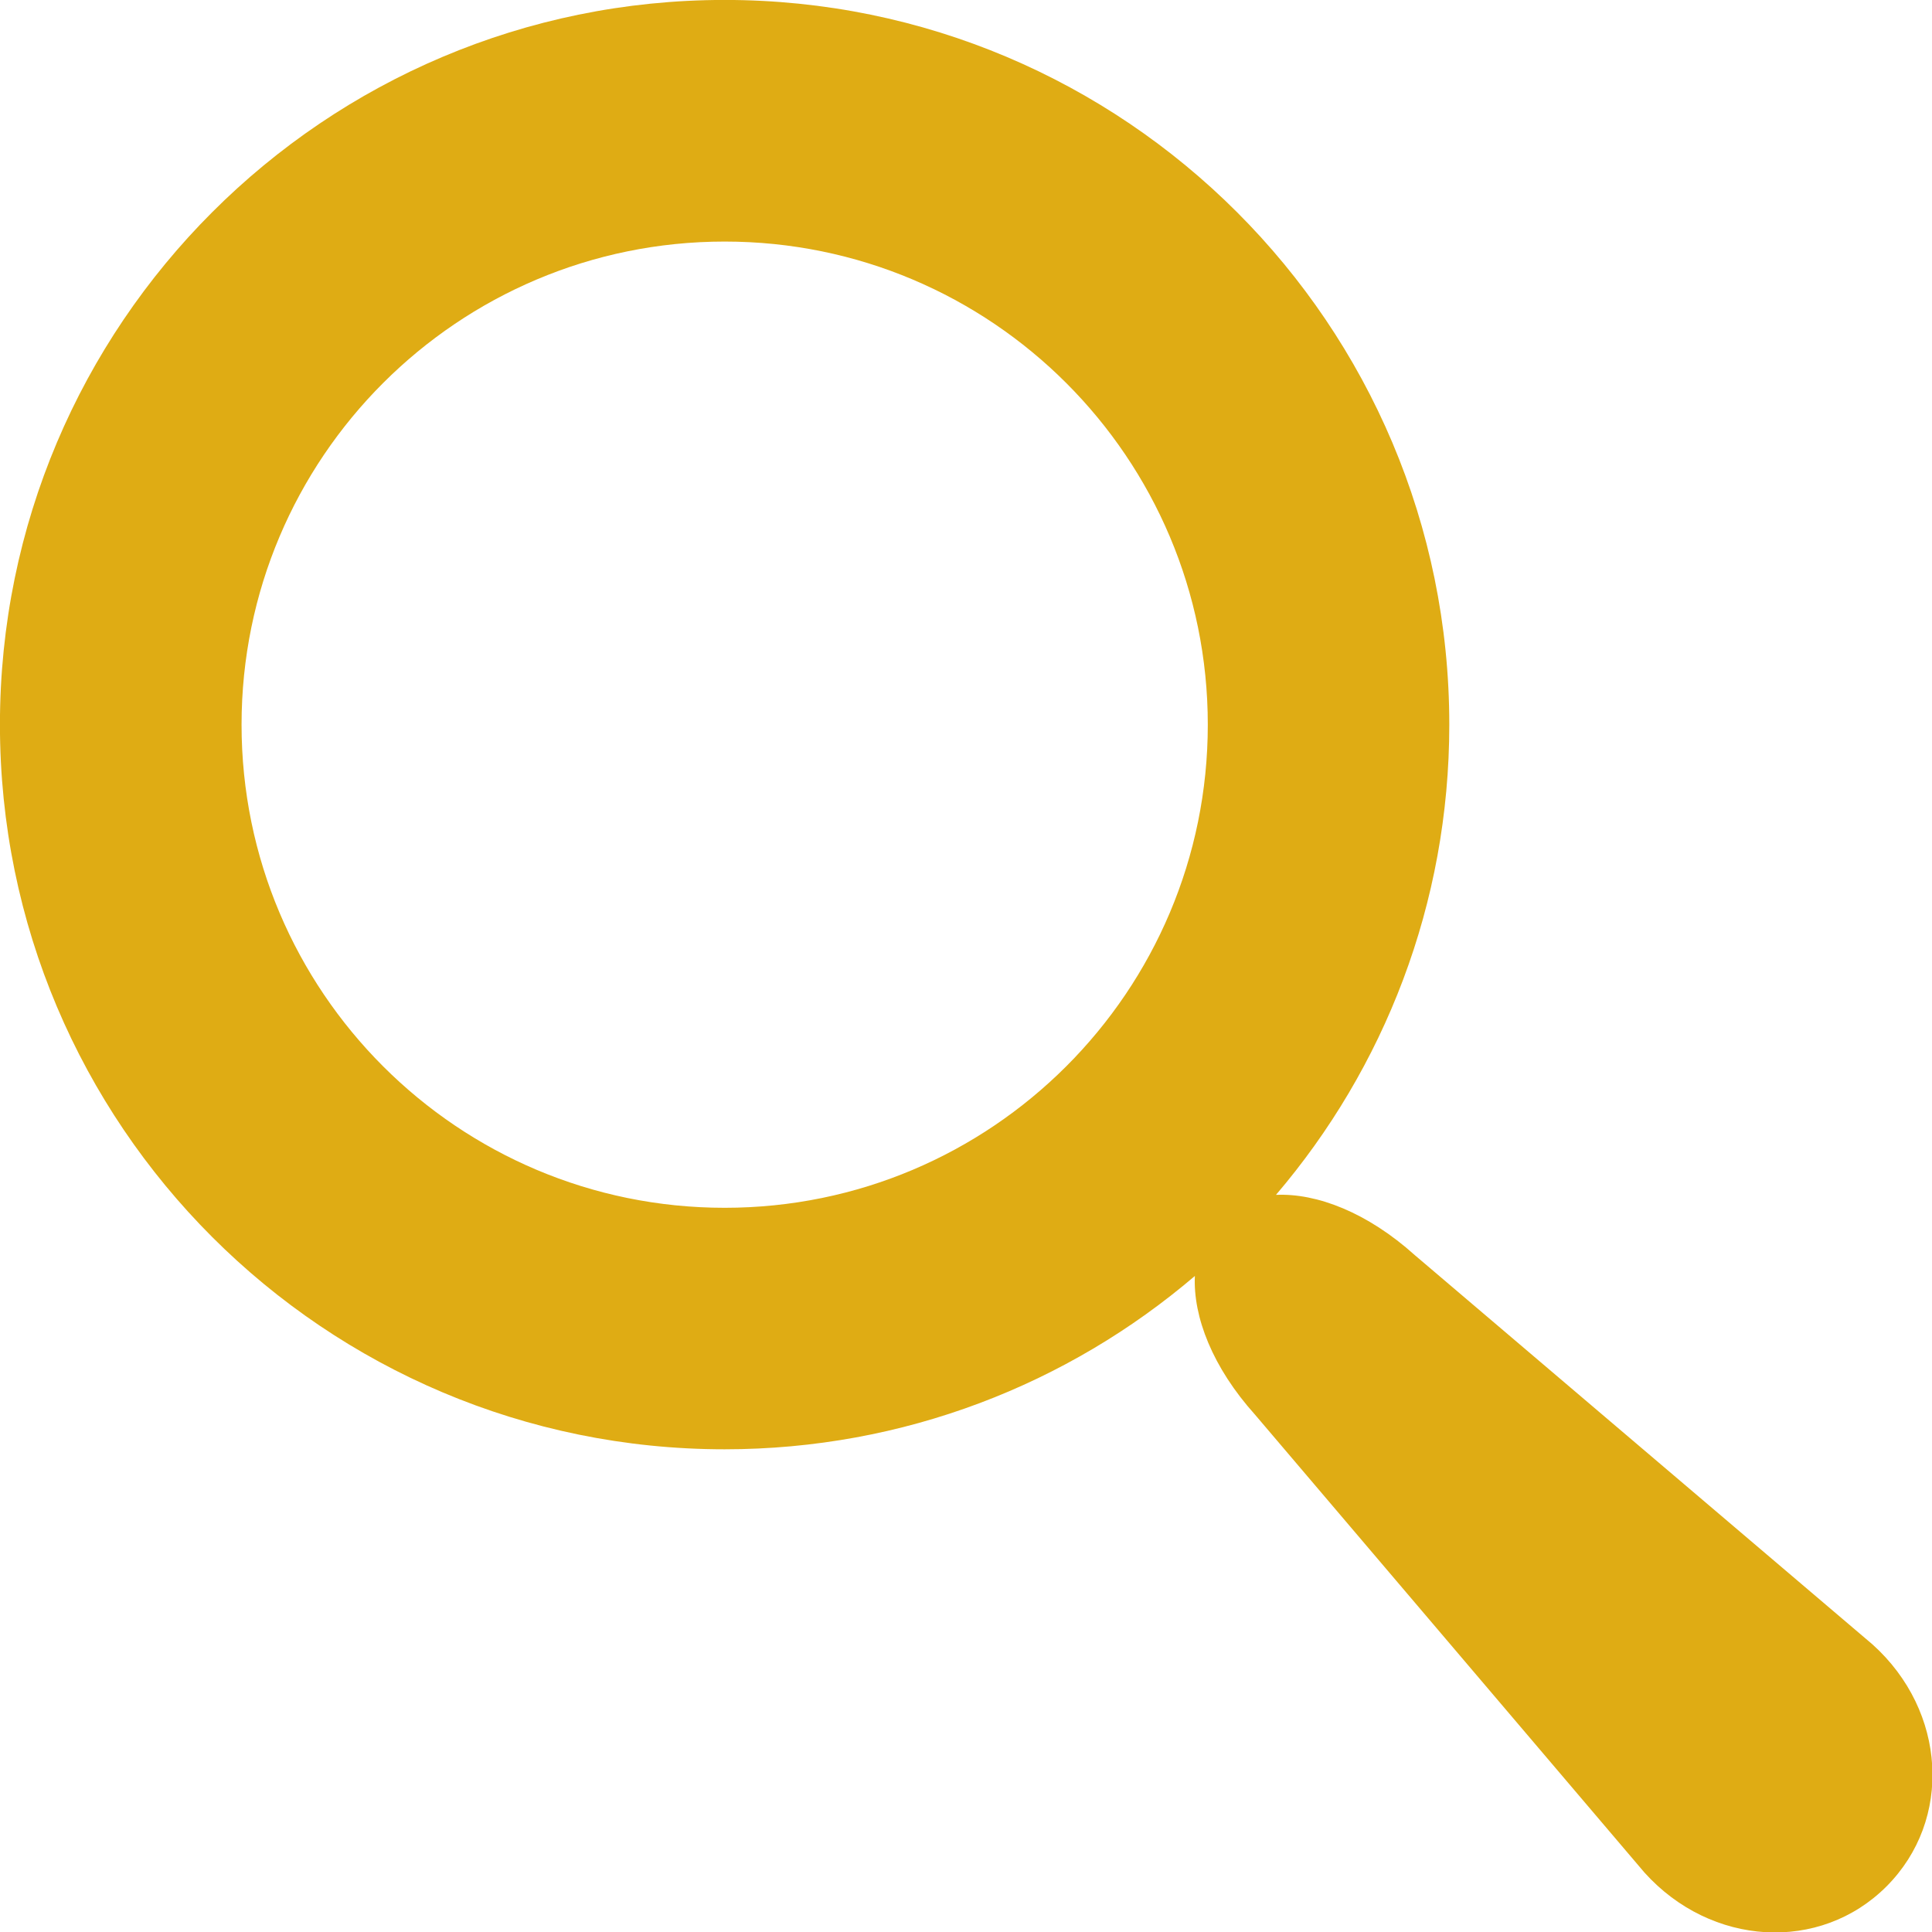
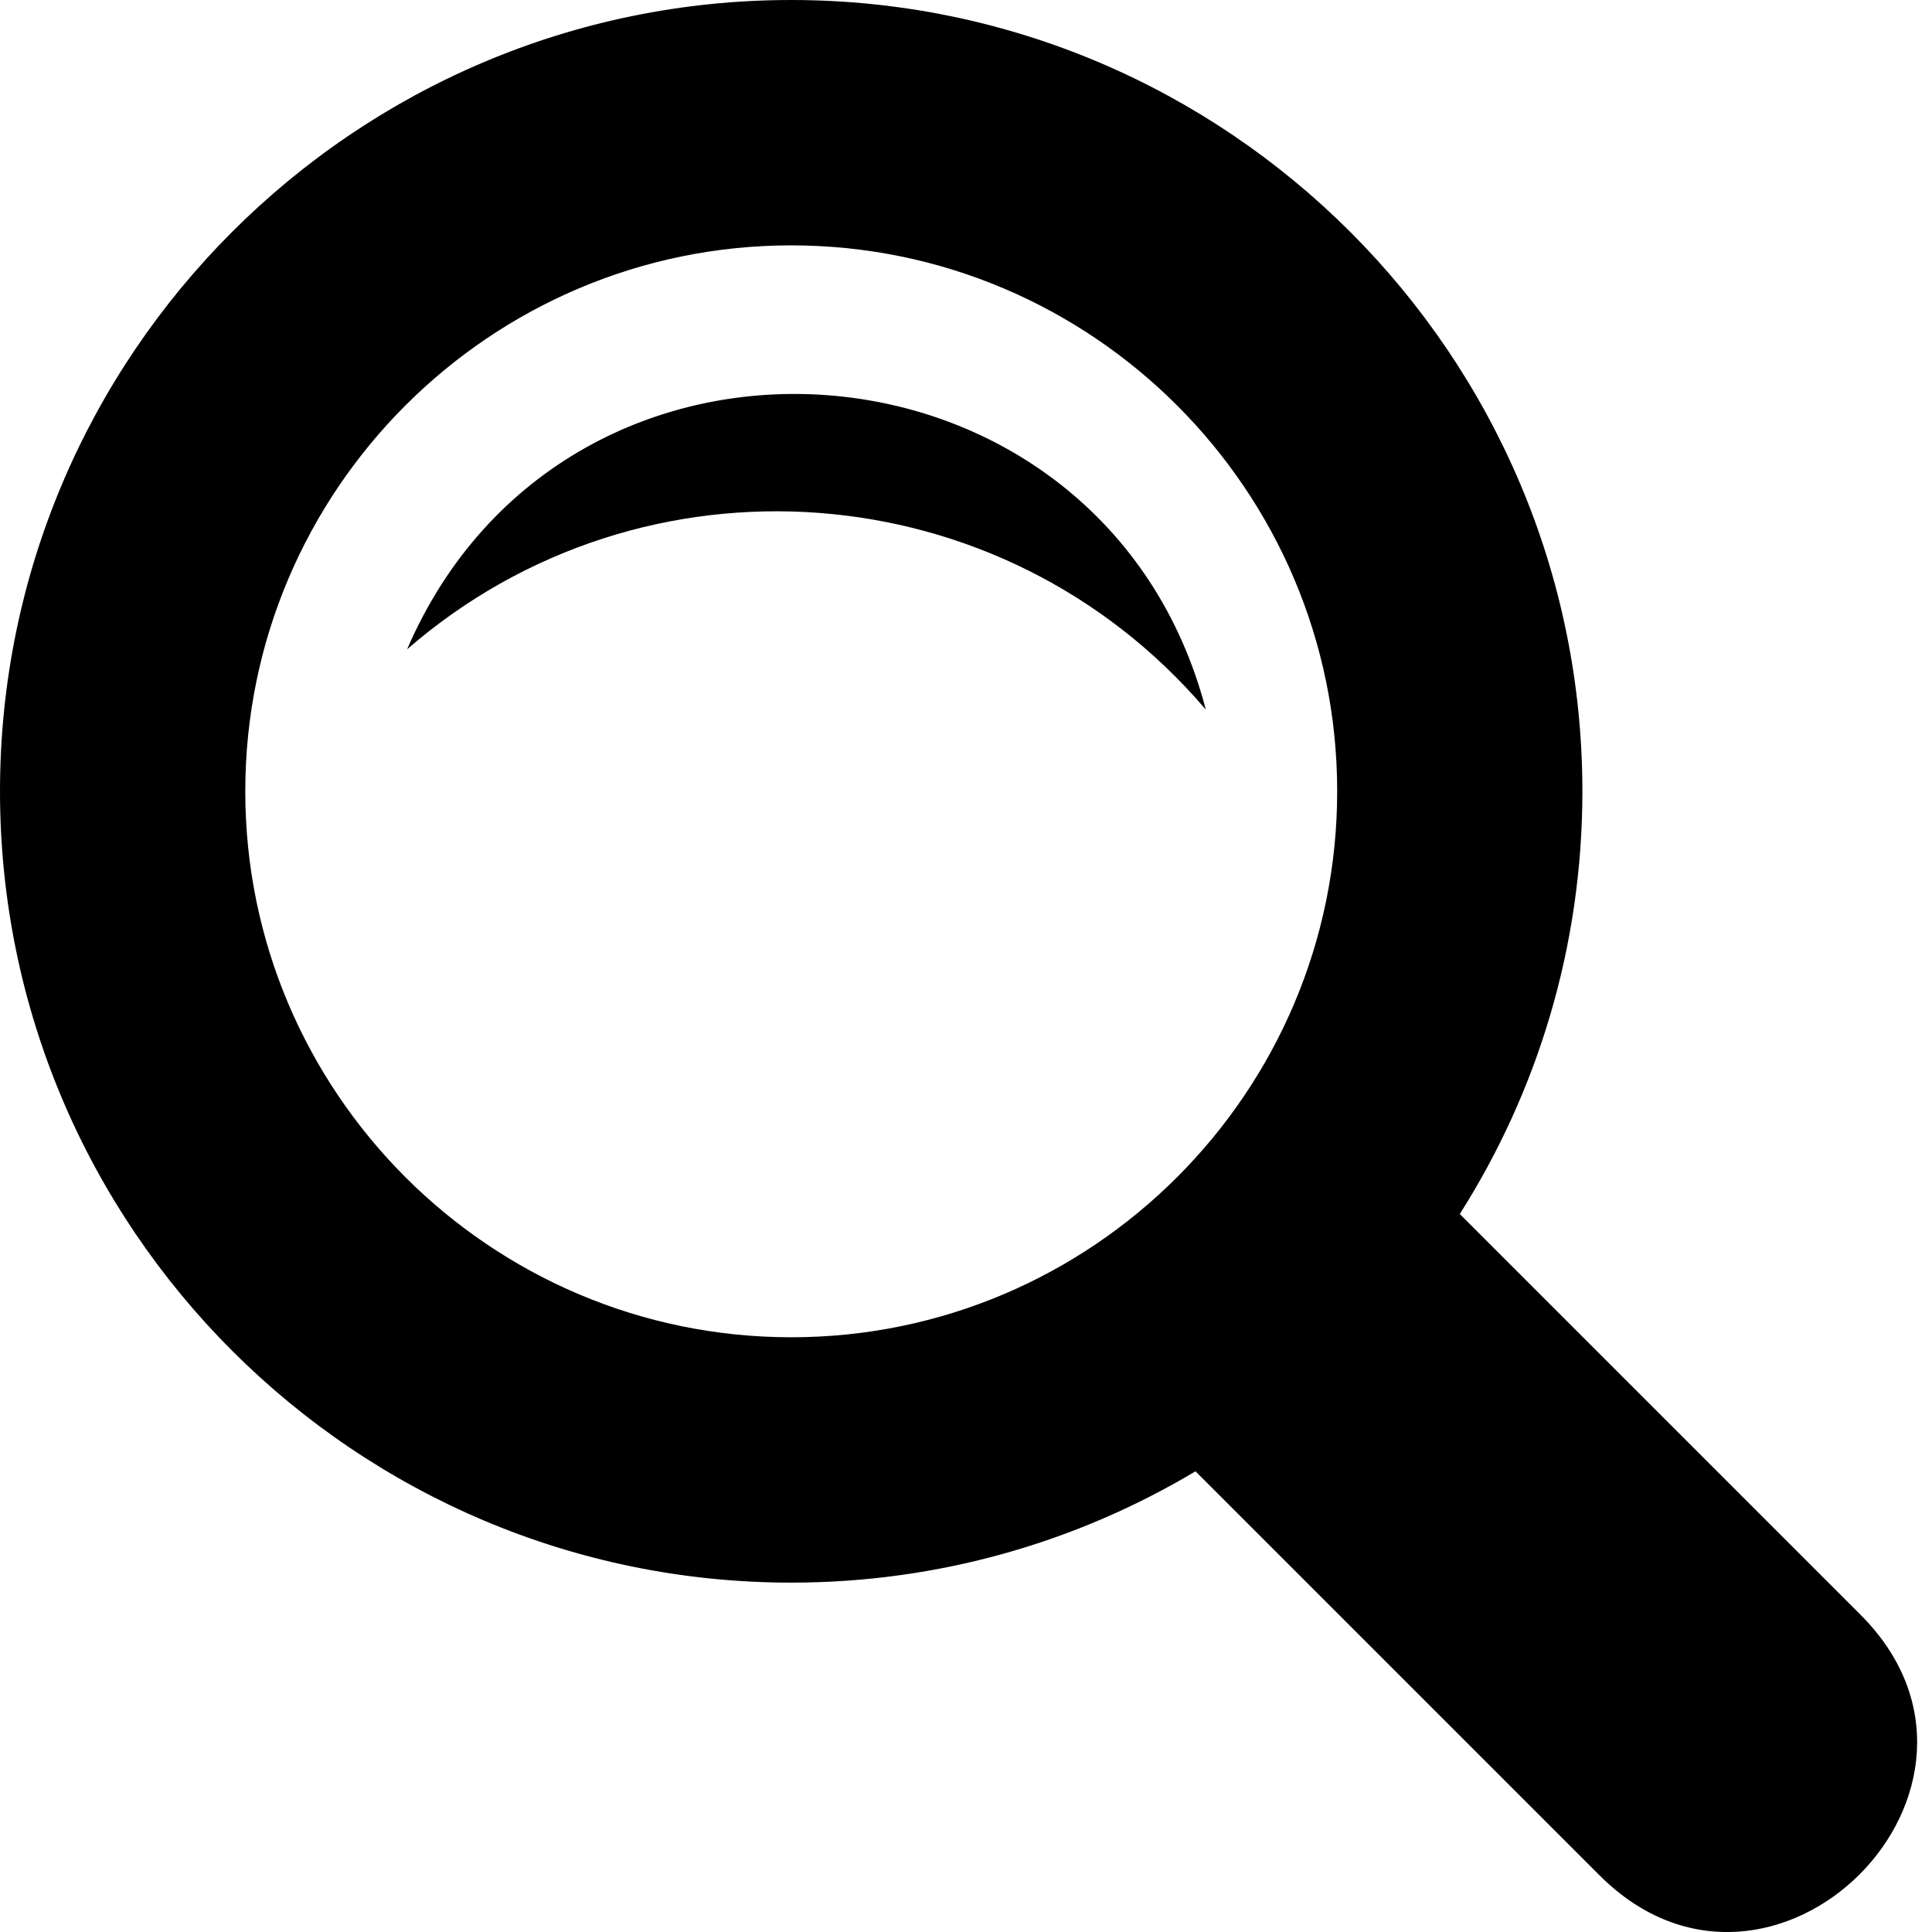
- <svg xmlns="http://www.w3.org/2000/svg" lviewBox="0 0 32 32" version="1.1">
-   <path fill="#dfac14" d="M31.008 27.231l-7.58-6.447c-0.784-0.705-1.622-1.029-2.299-0.998 1.789-2.096 2.87-4.815 2.87-7.787 0-6.627-5.373-12-12-12s-12 5.373-12 12 5.373 12 12 12c2.972 0 5.691-1.081 7.787-2.87-0.031 0.677 0.293 1.515 0.998 2.299l6.447 7.58c1.104 1.226 2.907 1.33 4.007 0.23s0.997-2.903-0.23-4.007zM12 20c-4.418 0-8-3.582-8-8s3.582-8 8-8 8 3.582 8 8-3.582 8-8 8z" />
+ <svg xmlns="http://www.w3.org/2000/svg" width="24" height="24" viewBox="0 0 24 24">
+   <path d="M23.111 20.058l-4.977-4.977c.965-1.52 1.523-3.322 1.523-5.251 0-5.42-4.409-9.83-9.829-9.83-5.42 0-9.828 4.41-9.828 9.83s4.408 9.83 9.829 9.83c1.834 0 3.552-.505 5.022-1.383l5.021 5.021c2.144 2.141 5.384-1.096 3.239-3.24zm-20.064-10.228c0-3.739 3.043-6.782 6.782-6.782s6.782 3.042 6.782 6.782-3.043 6.782-6.782 6.782-6.782-3.043-6.782-6.782zm2.01-1.764c1.984-4.599 8.664-4.066 9.922.749-2.534-2.974-6.993-3.294-9.922-.749z" />
</svg>
